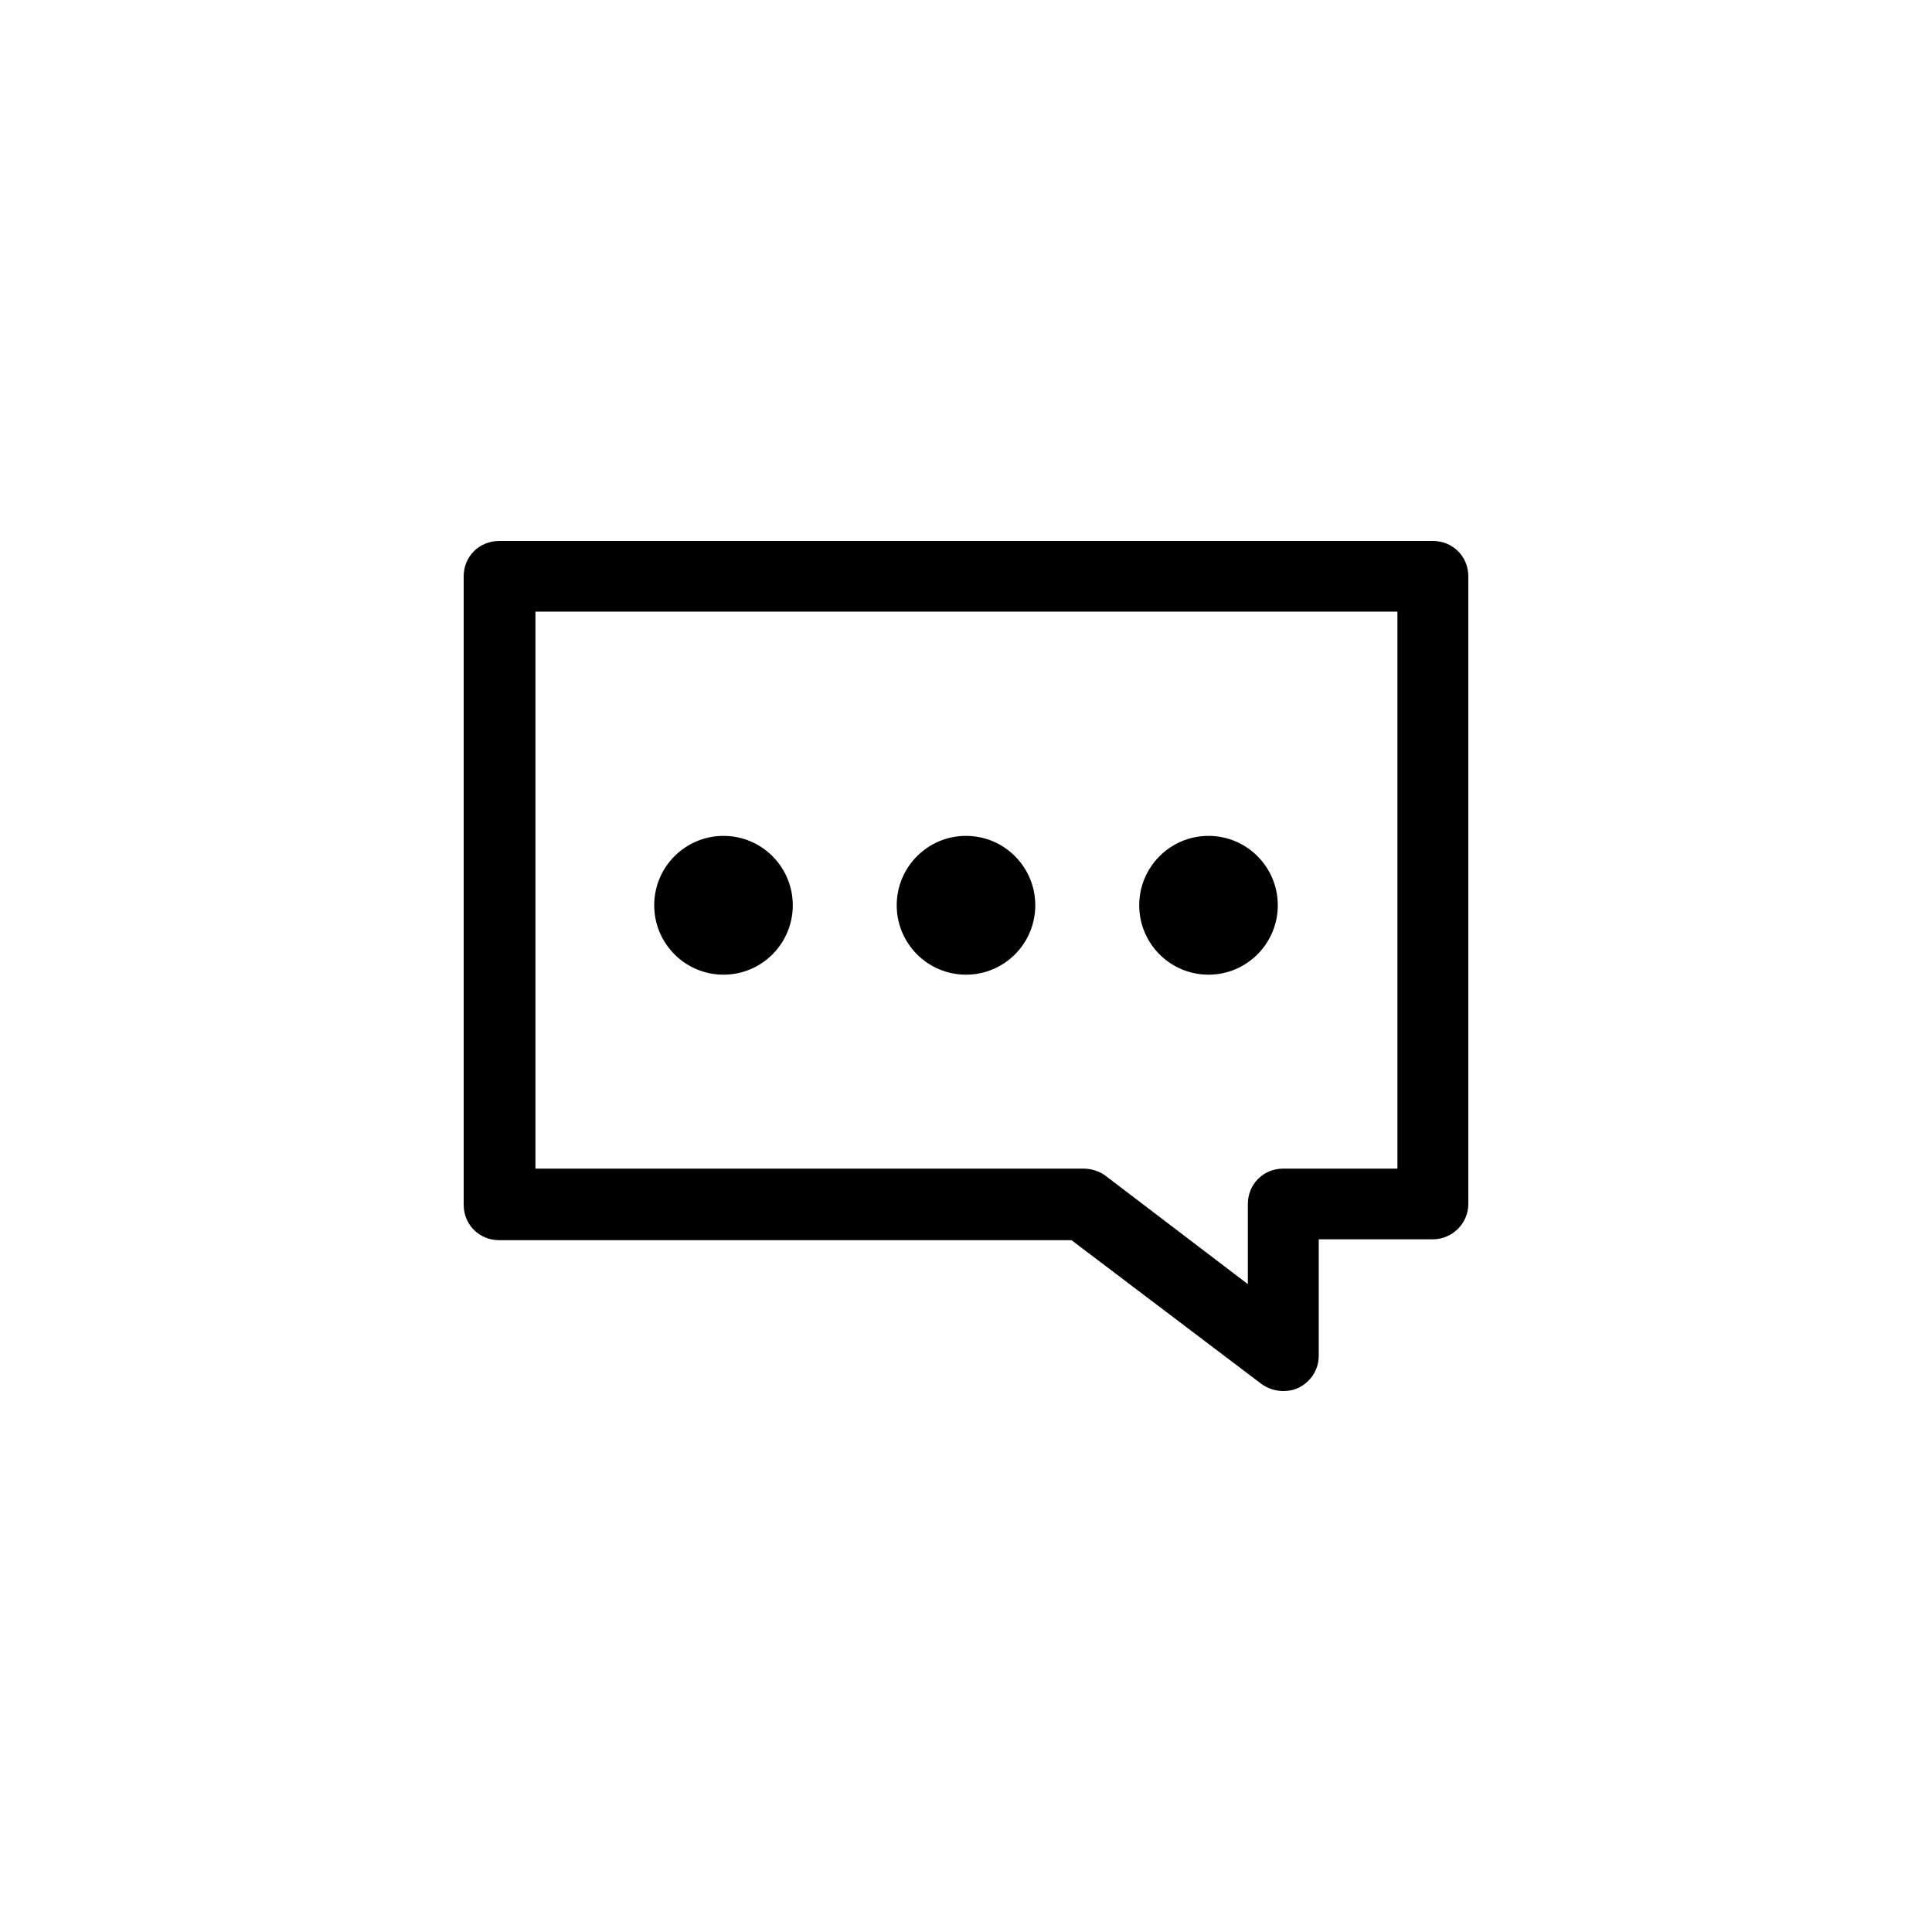
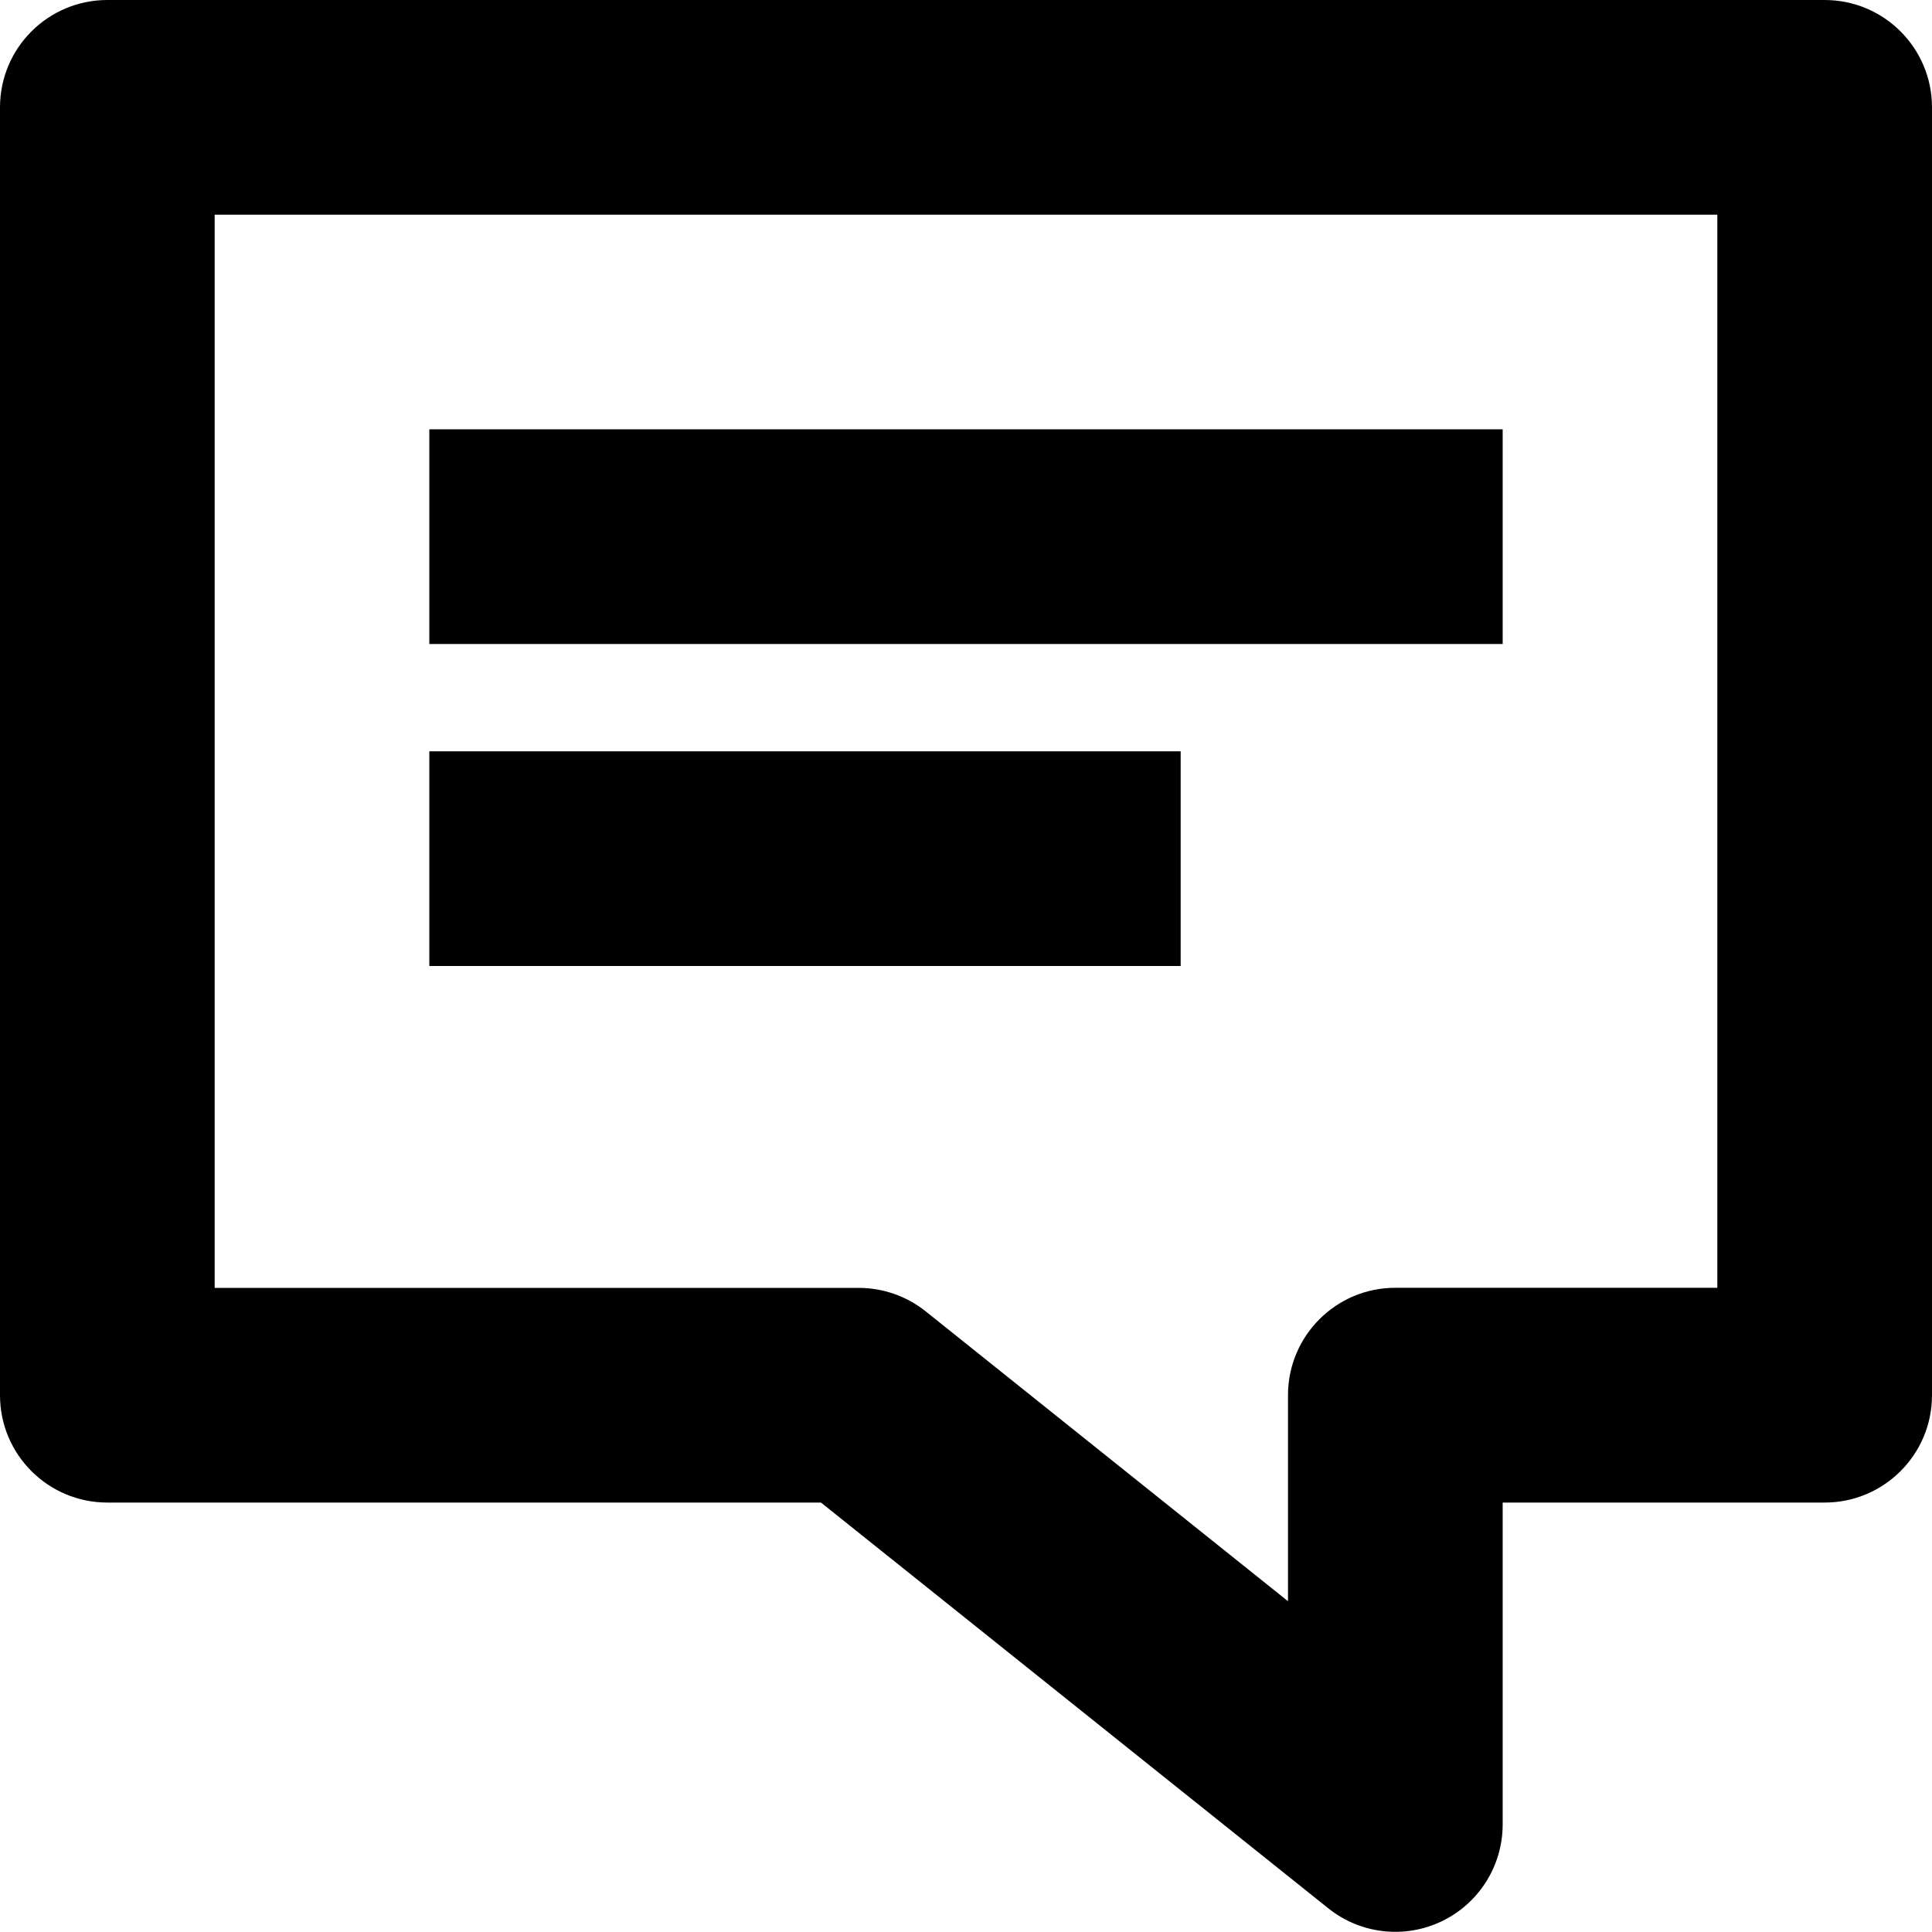
- <svg xmlns="http://www.w3.org/2000/svg" width="100px" height="100px" viewBox="0 0 100 100" version="1.1">
-   <path d="M74.165,64.146 L68.258,64.146 L68.258,70.17 C68.258,70.884 67.855,71.509 67.229,71.822 C66.96,71.955 66.692,72 66.423,72 C66.021,72 65.618,71.866 65.305,71.643 L55.46,64.191 L25.835,64.191 C24.806,64.191 24,63.387 24,62.361 L24,29.83 C24,28.803 24.806,28 25.835,28 L74.165,28 C75.194,28 76,28.803 76,29.83 L76,62.316 C76,63.343 75.15,64.146 74.165,64.146 Z M27.714,31.659 L27.714,60.487 L56.086,60.487 C56.489,60.487 56.892,60.621 57.205,60.844 L64.589,66.467 L64.589,62.316 C64.589,61.29 65.394,60.487 66.423,60.487 L72.33,60.487 L72.33,31.659 L27.714,31.659 Z M62.552,50.449 C64.532,50.449 66.138,48.841 66.138,46.857 C66.138,44.873 64.532,43.265 62.552,43.265 C60.571,43.265 58.966,44.873 58.966,46.857 C58.966,48.841 60.571,50.449 62.552,50.449 Z M37.448,50.449 C39.429,50.449 41.034,48.841 41.034,46.857 C41.034,44.873 39.429,43.265 37.448,43.265 C35.468,43.265 33.862,44.873 33.862,46.857 C33.862,48.841 35.468,50.449 37.448,50.449 Z M50,50.449 C51.981,50.449 53.586,48.841 53.586,46.857 C53.586,44.873 51.981,43.265 50,43.265 C48.019,43.265 46.414,44.873 46.414,46.857 C46.414,48.841 48.019,50.449 50,50.449 Z" />
+ <svg xmlns="http://www.w3.org/2000/svg" width="18" height="18">
+   <path d="M17 0a1 1 0 011 1v11.999a1 1 0 01-1 1h-3v3a1 1 0 01-1.625.78l-4.726-3.78H1a1 1 0 01-1-1v-12A1 1 0 011 0h16zm-1 2H2v9.999h6a1 1 0 01.625.219l3.375 2.7v-1.92a1 1 0 011-1h3V2zm-5 5v2H4V7h7zm3-3v2H4V4h10z" fill-rule="nonzero" />
</svg>
